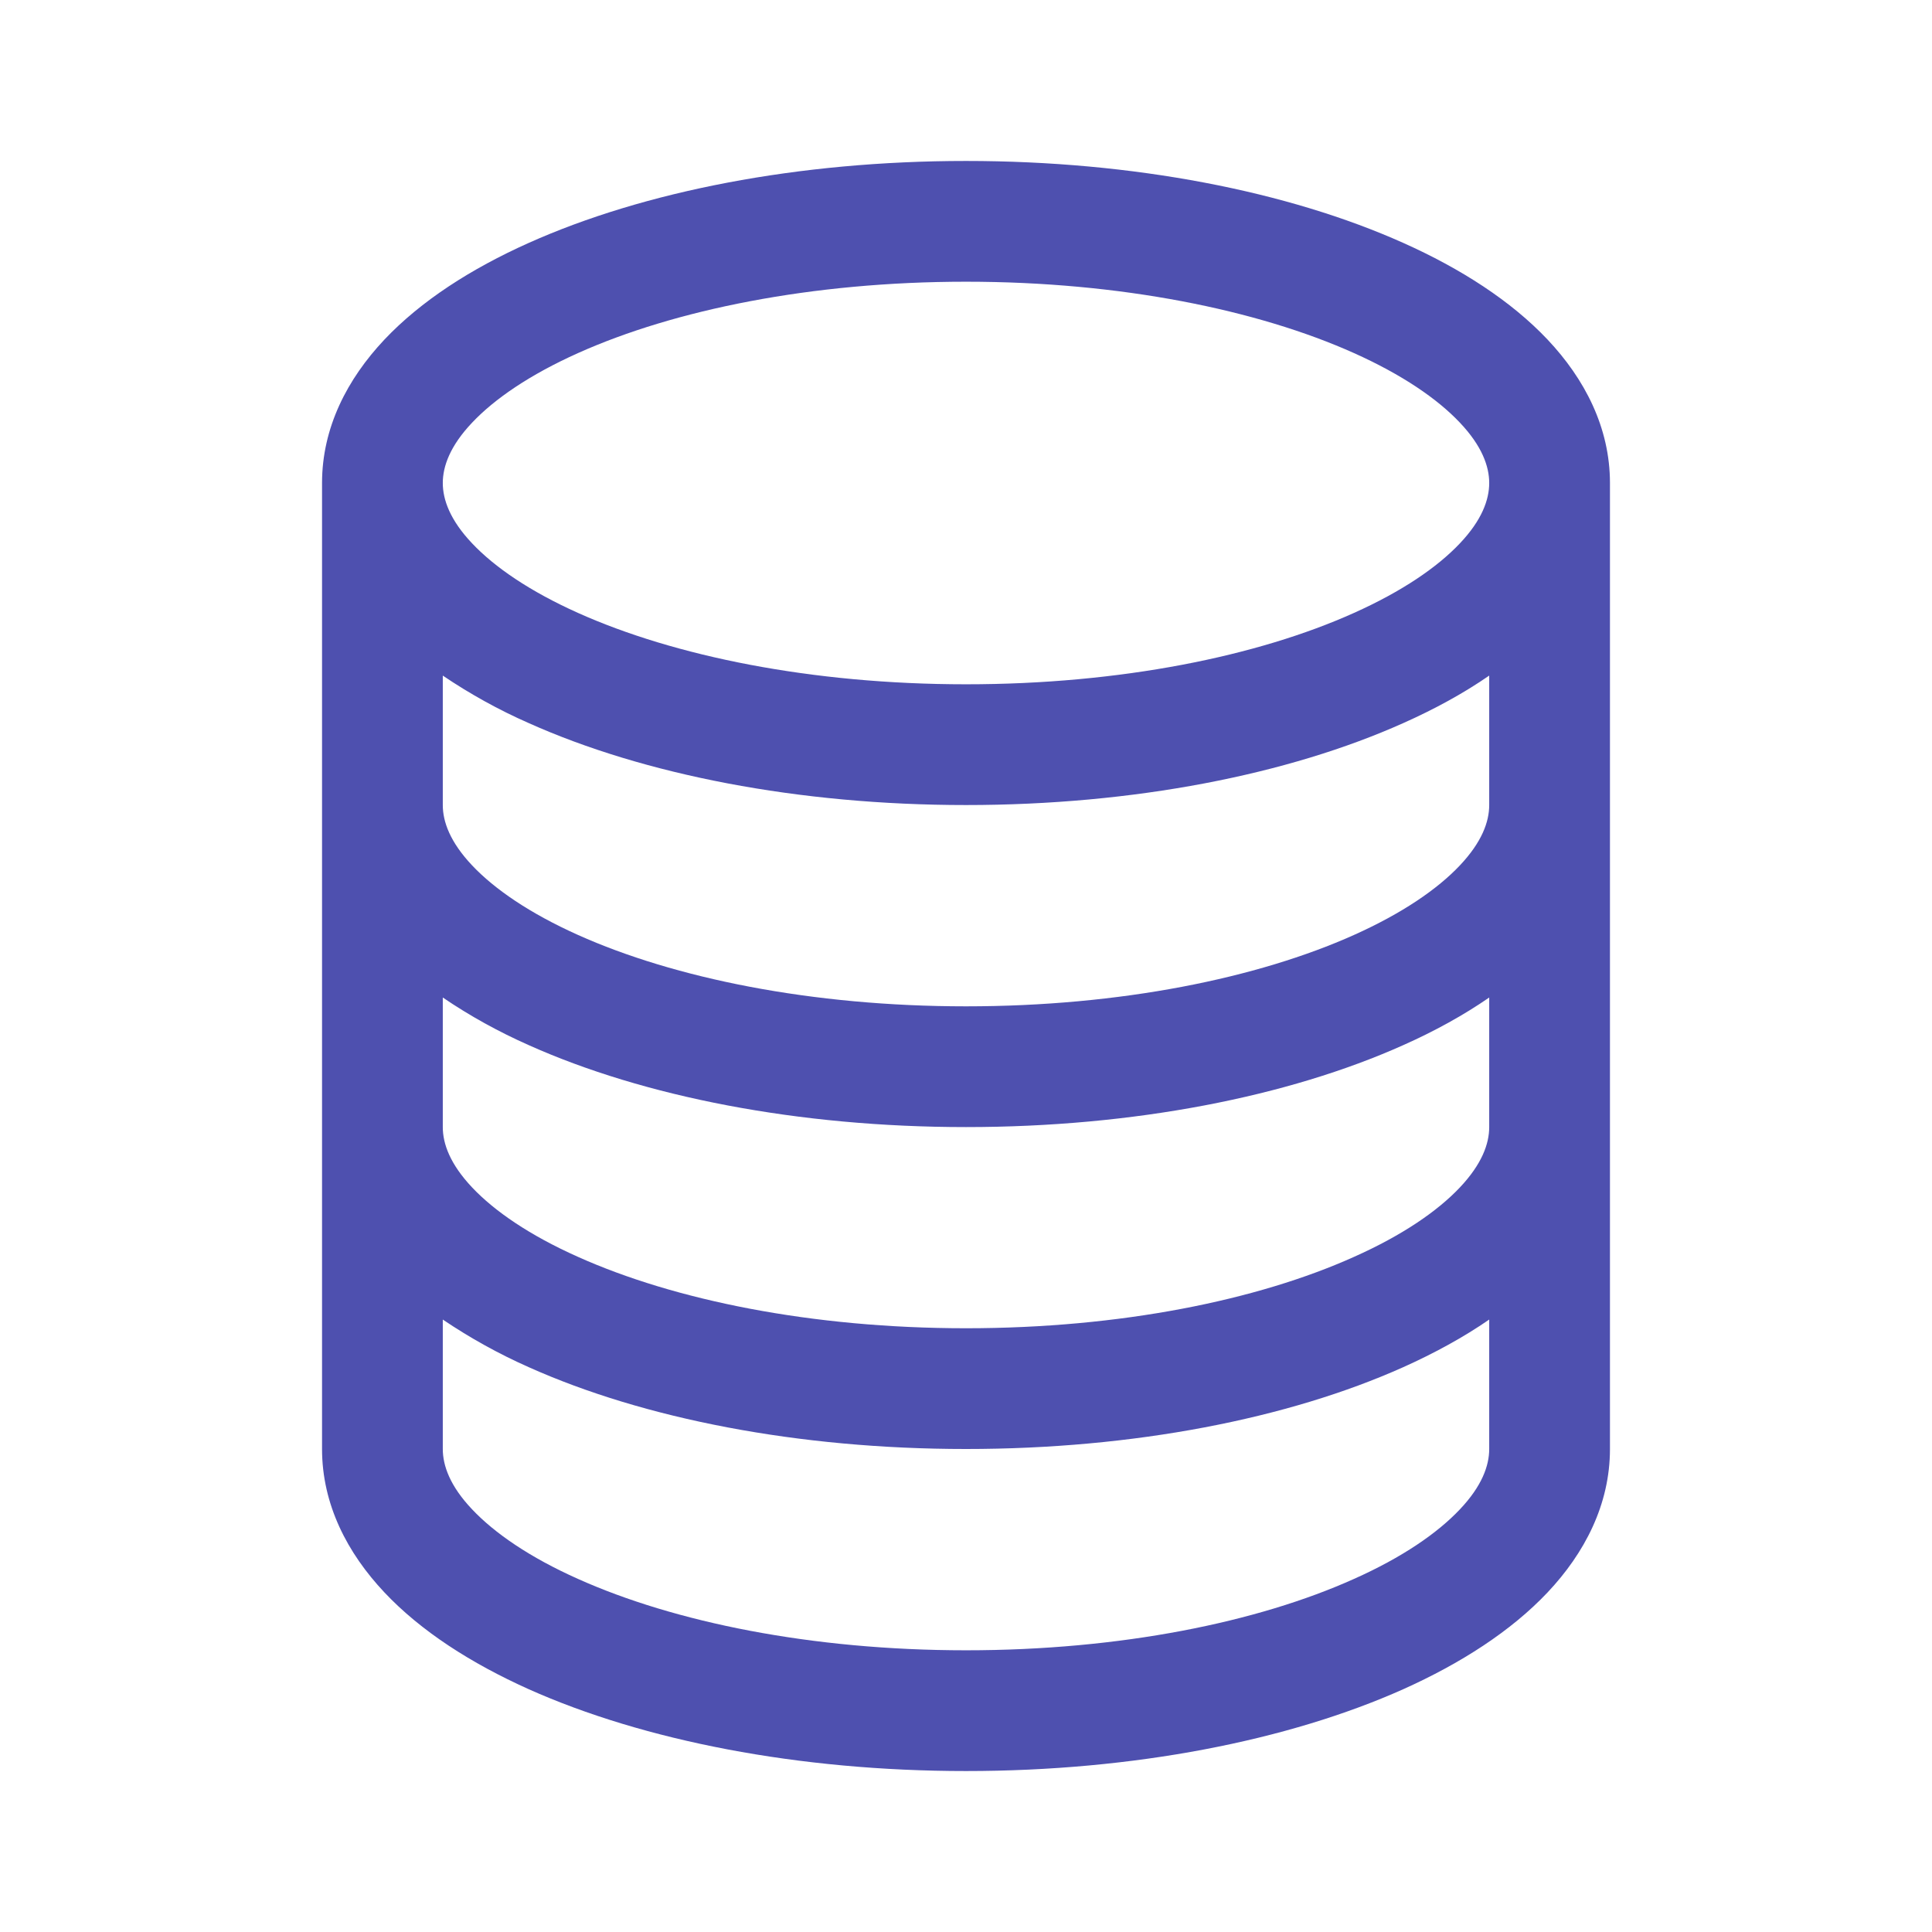
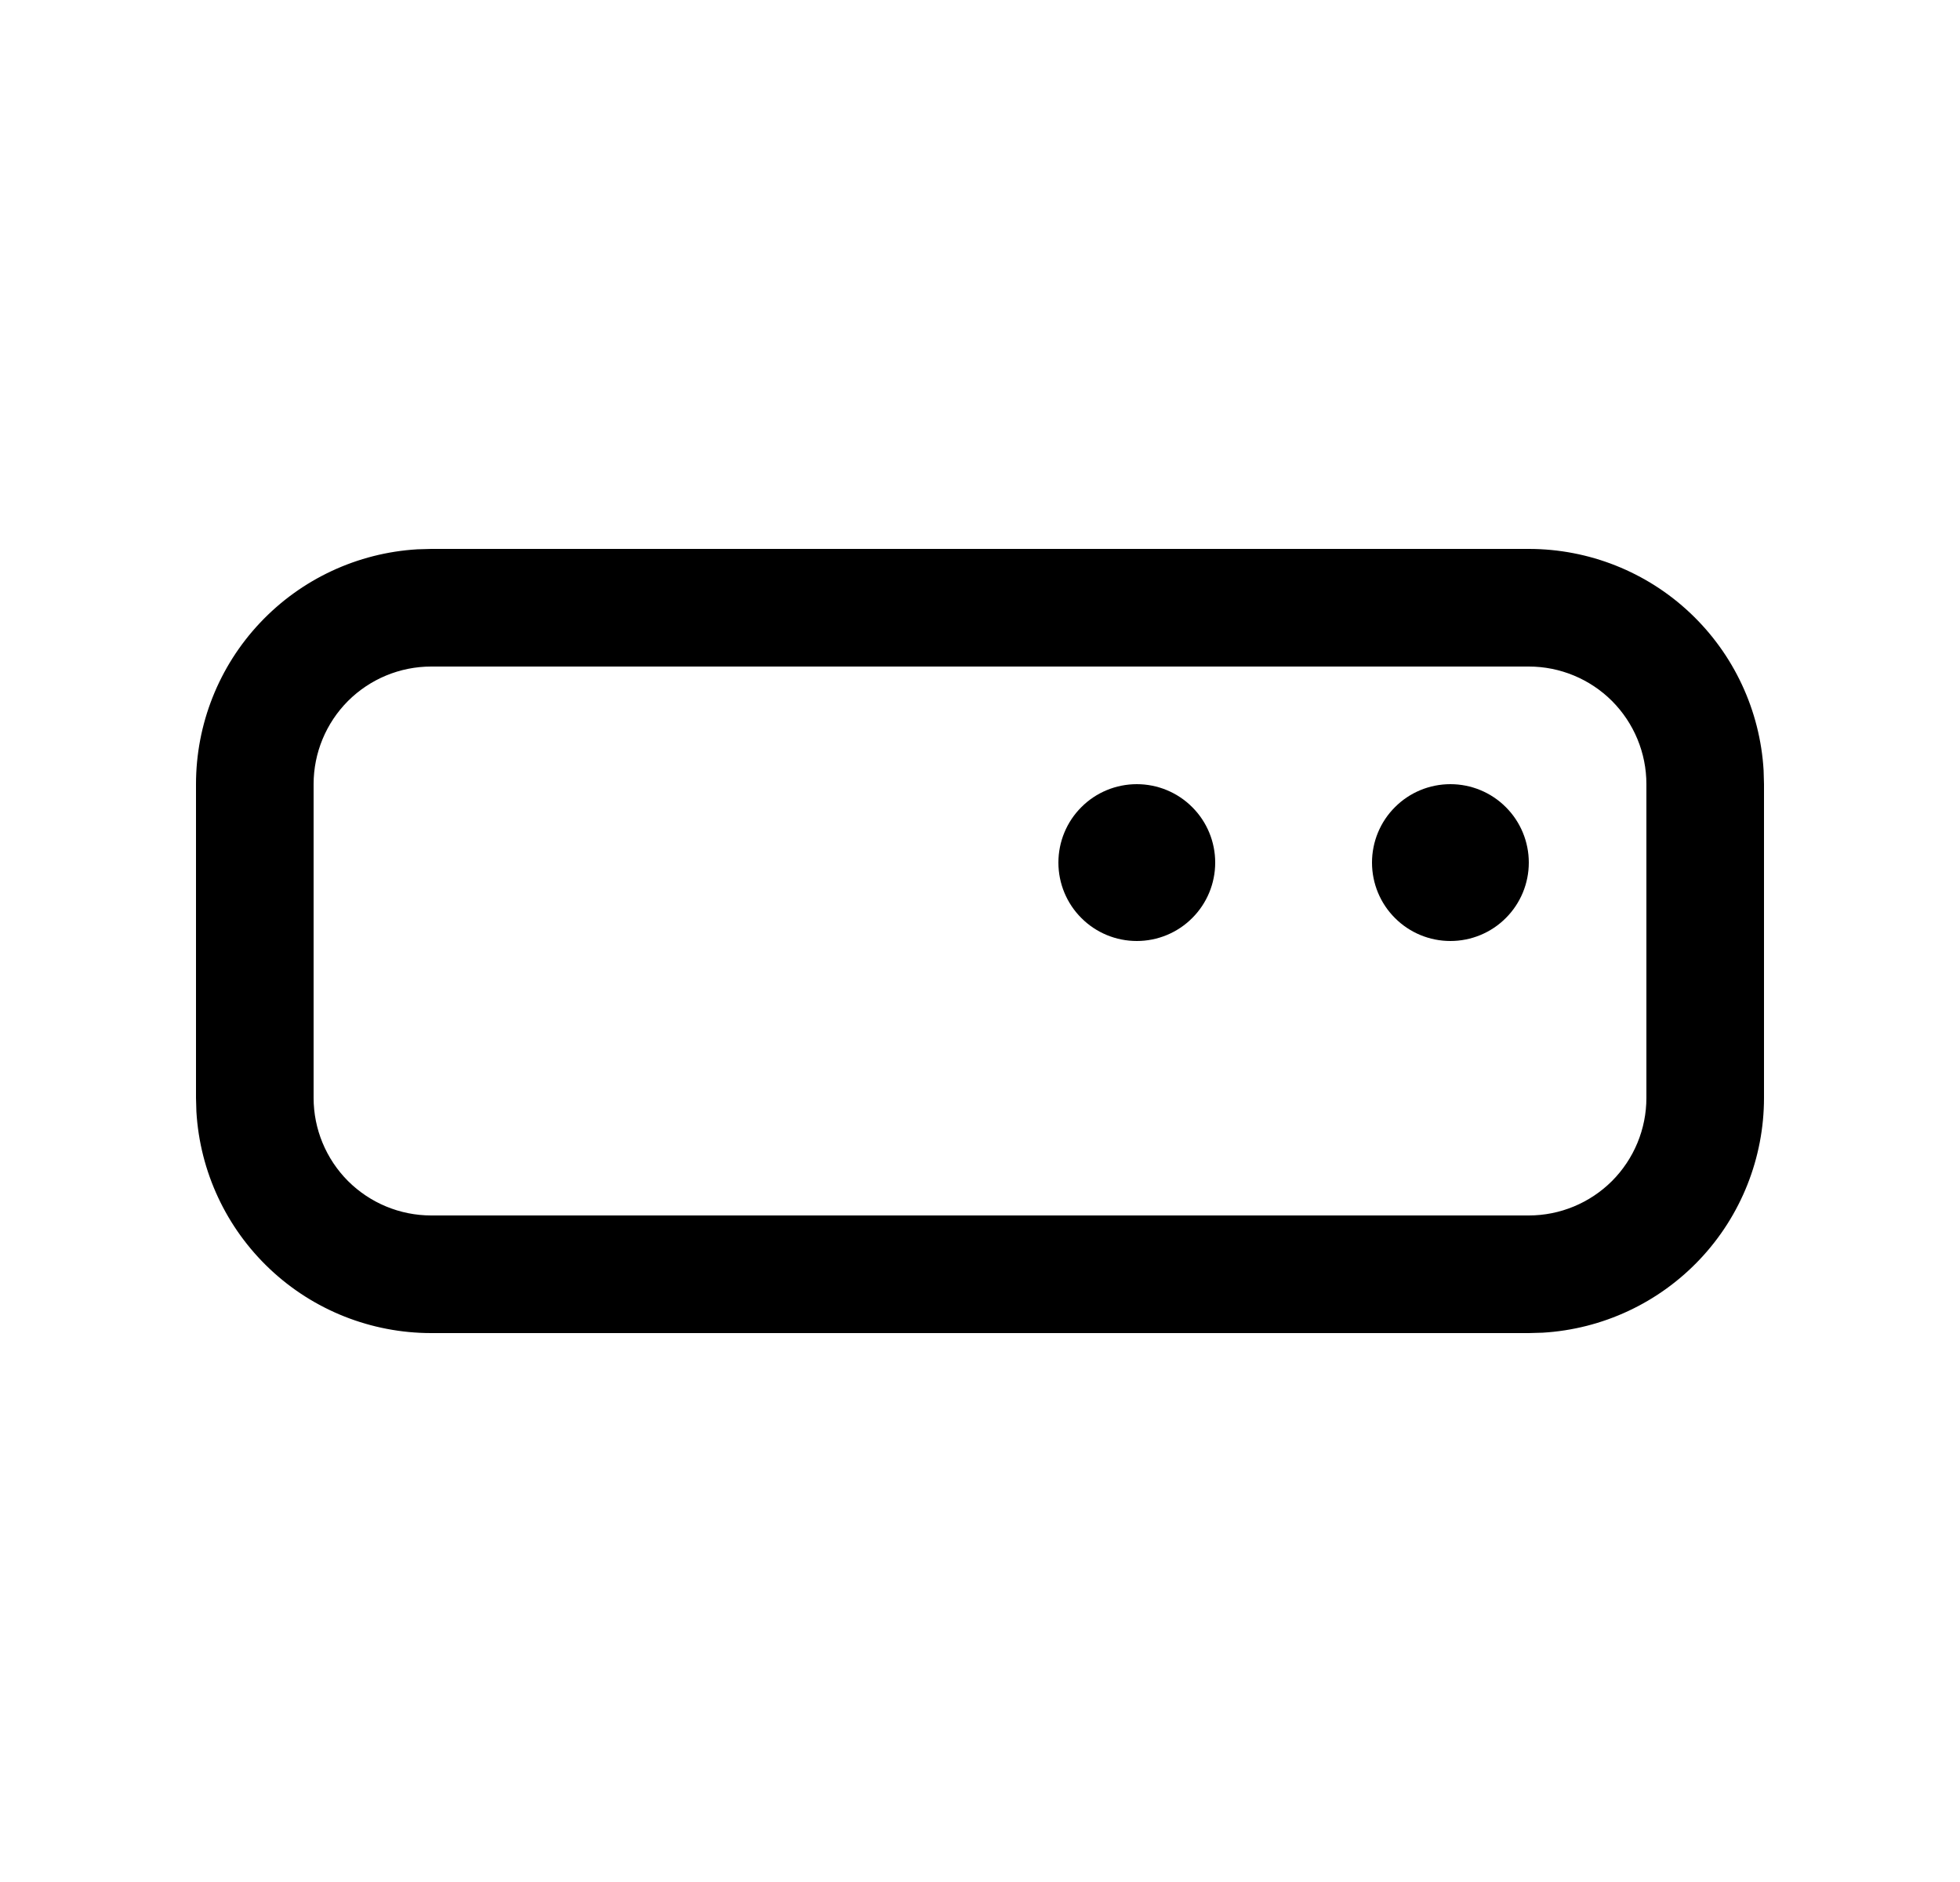
- <svg xmlns="http://www.w3.org/2000/svg" id="interface/storage" viewBox="0 0 16 16" fill="none">
-   <path fill-rule="evenodd" clip-rule="evenodd" d="M2.667 4C2.667 3.54 2.877 3.138 3.183 2.813C3.486 2.492 3.902 2.225 4.378 2.012C5.331 1.585 6.611 1.333 8 1.333C9.389 1.333 10.669 1.585 11.622 2.012C12.098 2.225 12.514 2.492 12.817 2.813C13.123 3.138 13.333 3.54 13.333 4V12C13.333 12.46 13.123 12.862 12.817 13.187C12.514 13.508 12.098 13.775 11.622 13.989C10.669 14.415 9.389 14.667 8 14.667C6.611 14.667 5.331 14.415 4.378 13.989C3.902 13.775 3.486 13.509 3.183 13.187C2.877 12.862 2.667 12.46 2.667 12V4ZM3.667 4C3.667 4.138 3.727 4.307 3.91 4.5C4.096 4.697 4.388 4.897 4.787 5.076C5.583 5.433 6.719 5.667 8 5.667C9.281 5.667 10.417 5.434 11.213 5.076C11.612 4.897 11.904 4.697 12.09 4.5C12.273 4.307 12.333 4.138 12.333 4C12.333 3.862 12.273 3.693 12.09 3.5C11.904 3.303 11.612 3.103 11.213 2.924C10.417 2.567 9.28 2.333 8 2.333C6.719 2.333 5.583 2.567 4.787 2.924C4.388 3.103 4.096 3.303 3.91 3.5C3.727 3.693 3.667 3.862 3.667 4ZM12.333 5.595C12.12 5.742 11.88 5.873 11.622 5.988C10.669 6.415 9.389 6.667 8 6.667C6.611 6.667 5.331 6.415 4.378 5.988C4.13 5.879 3.892 5.747 3.667 5.595V6.667C3.667 6.805 3.727 6.973 3.91 7.167C4.096 7.364 4.388 7.564 4.787 7.743C5.583 8.1 6.719 8.334 8 8.334C9.281 8.334 10.417 8.1 11.213 7.743C11.612 7.564 11.904 7.364 12.09 7.167C12.273 6.973 12.333 6.805 12.333 6.667V5.595ZM3.667 9.334V8.261C3.892 8.414 4.13 8.545 4.378 8.655C5.331 9.082 6.611 9.334 8 9.334C9.389 9.334 10.669 9.082 11.622 8.655C11.88 8.54 12.12 8.408 12.333 8.261V9.334C12.333 9.472 12.273 9.64 12.09 9.834C11.904 10.031 11.612 10.231 11.213 10.409C10.417 10.767 9.281 11 8 11C6.719 11 5.583 10.766 4.787 10.409C4.388 10.231 4.096 10.031 3.91 9.834C3.727 9.64 3.667 9.472 3.667 9.334ZM3.667 10.928V12C3.667 12.138 3.727 12.307 3.91 12.5C4.096 12.697 4.388 12.898 4.787 13.076C5.583 13.433 6.719 13.667 8 13.667C9.281 13.667 10.417 13.434 11.213 13.076C11.612 12.898 11.904 12.697 12.09 12.5C12.273 12.307 12.333 12.138 12.333 12V10.928C12.12 11.075 11.88 11.206 11.622 11.322C10.669 11.749 9.389 12 8 12C6.611 12 5.331 11.749 4.378 11.322C4.13 11.212 3.892 11.08 3.667 10.928Z" fill="#4E50AF" />
+ <svg xmlns="http://www.w3.org/2000/svg" id="interface/storage" viewBox="0 0 25 24" fill="none">
+   <path d="M5.5 7H19.5C20.265 7 21.002 7.292 21.558 7.817C22.115 8.342 22.45 9.06 22.495 9.824L22.5 10V14C22.5 14.765 22.208 15.502 21.683 16.058C21.158 16.615 20.44 16.95 19.676 16.995L19.5 17H5.5C4.735 17 3.998 16.708 3.442 16.183C2.885 15.658 2.55 14.94 2.505 14.176L2.5 14V10C2.5 9.235 2.792 8.498 3.317 7.942C3.842 7.385 4.56 7.05 5.324 7.005L5.5 7ZM19.5 8.5H5.5C5.102 8.5 4.721 8.658 4.439 8.939C4.158 9.221 4 9.602 4 10V14C4 14.398 4.158 14.779 4.439 15.061C4.721 15.342 5.102 15.5 5.5 15.5H19.5C19.898 15.5 20.279 15.342 20.561 15.061C20.842 14.779 21 14.398 21 14V10C21 9.602 20.842 9.221 20.561 8.939C20.279 8.658 19.898 8.5 19.5 8.5ZM18.5 10C18.765 10 19.02 10.105 19.207 10.293C19.395 10.48 19.5 10.735 19.5 11C19.5 11.265 19.395 11.52 19.207 11.707C19.02 11.895 18.765 12 18.5 12C18.235 12 17.98 11.895 17.793 11.707C17.605 11.52 17.5 11.265 17.5 11C17.5 10.735 17.605 10.48 17.793 10.293C17.98 10.105 18.235 10 18.5 10ZM14.5 10C14.765 10 15.02 10.105 15.207 10.293C15.395 10.48 15.5 10.735 15.5 11C15.5 11.265 15.395 11.52 15.207 11.707C15.02 11.895 14.765 12 14.5 12C14.235 12 13.98 11.895 13.793 11.707C13.605 11.52 13.5 11.265 13.5 11C13.5 10.735 13.605 10.48 13.793 10.293C13.98 10.105 14.235 10 14.5 10Z" fill="currentColor" />
</svg>
